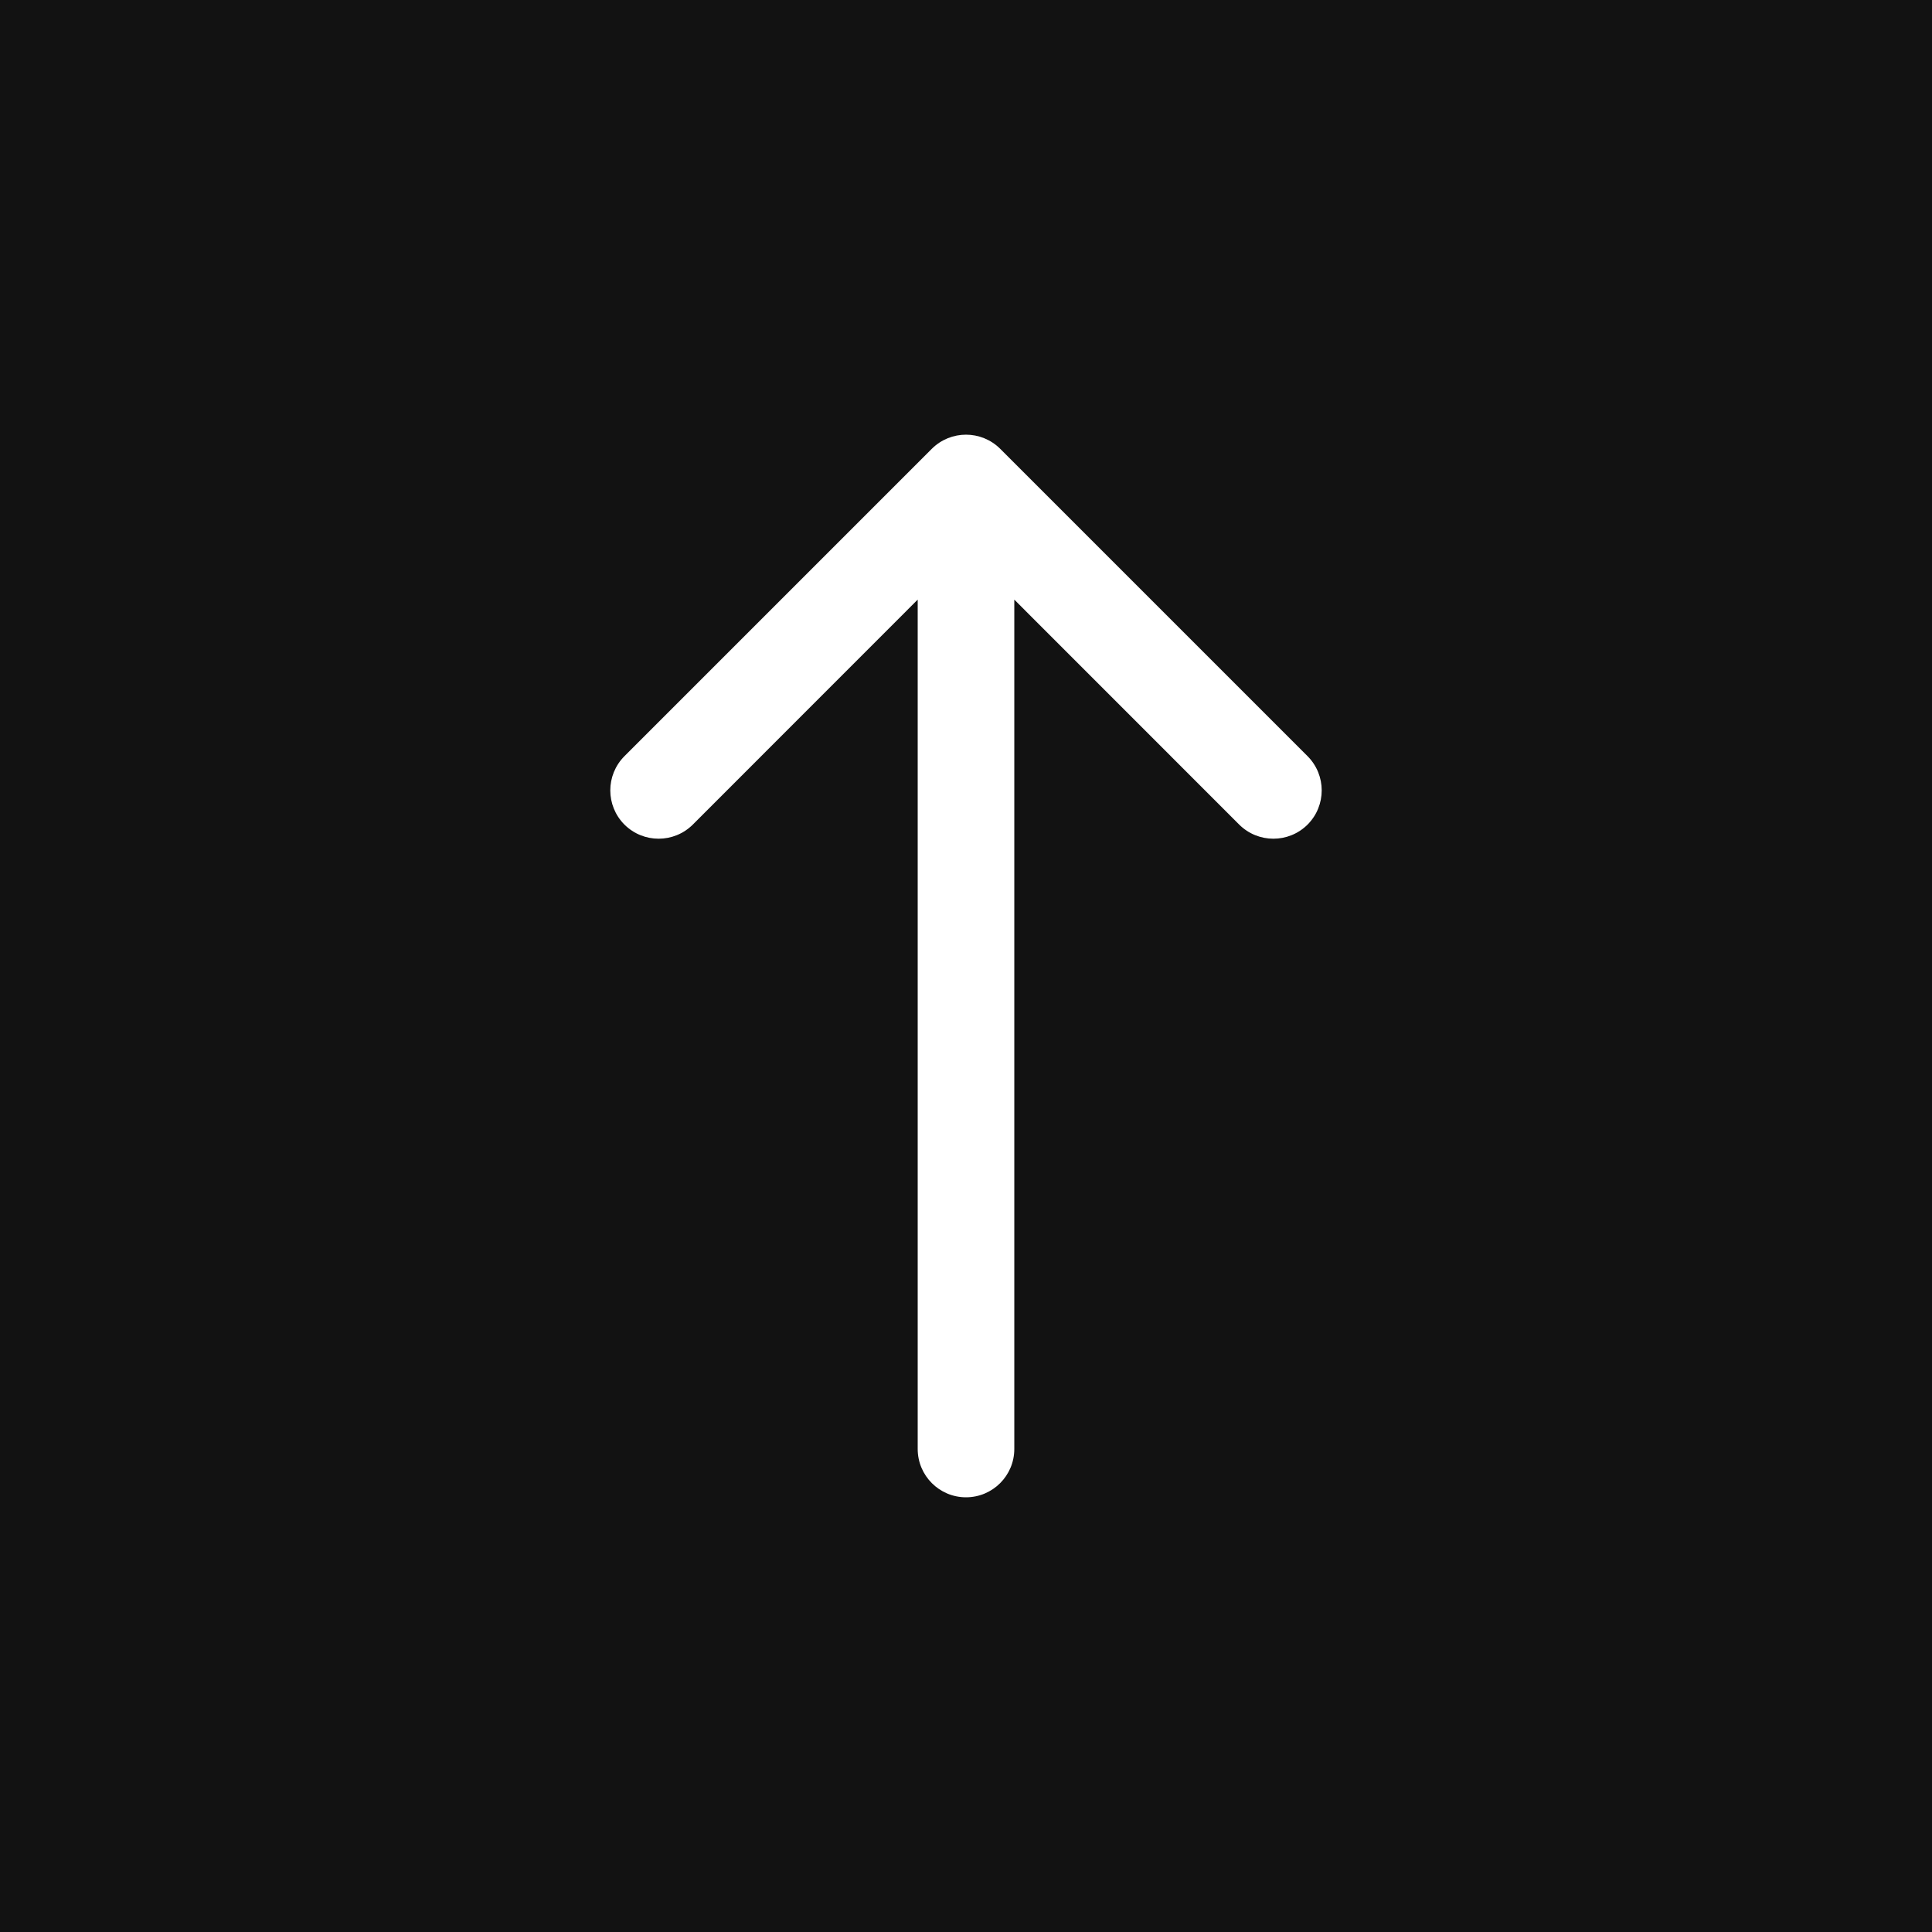
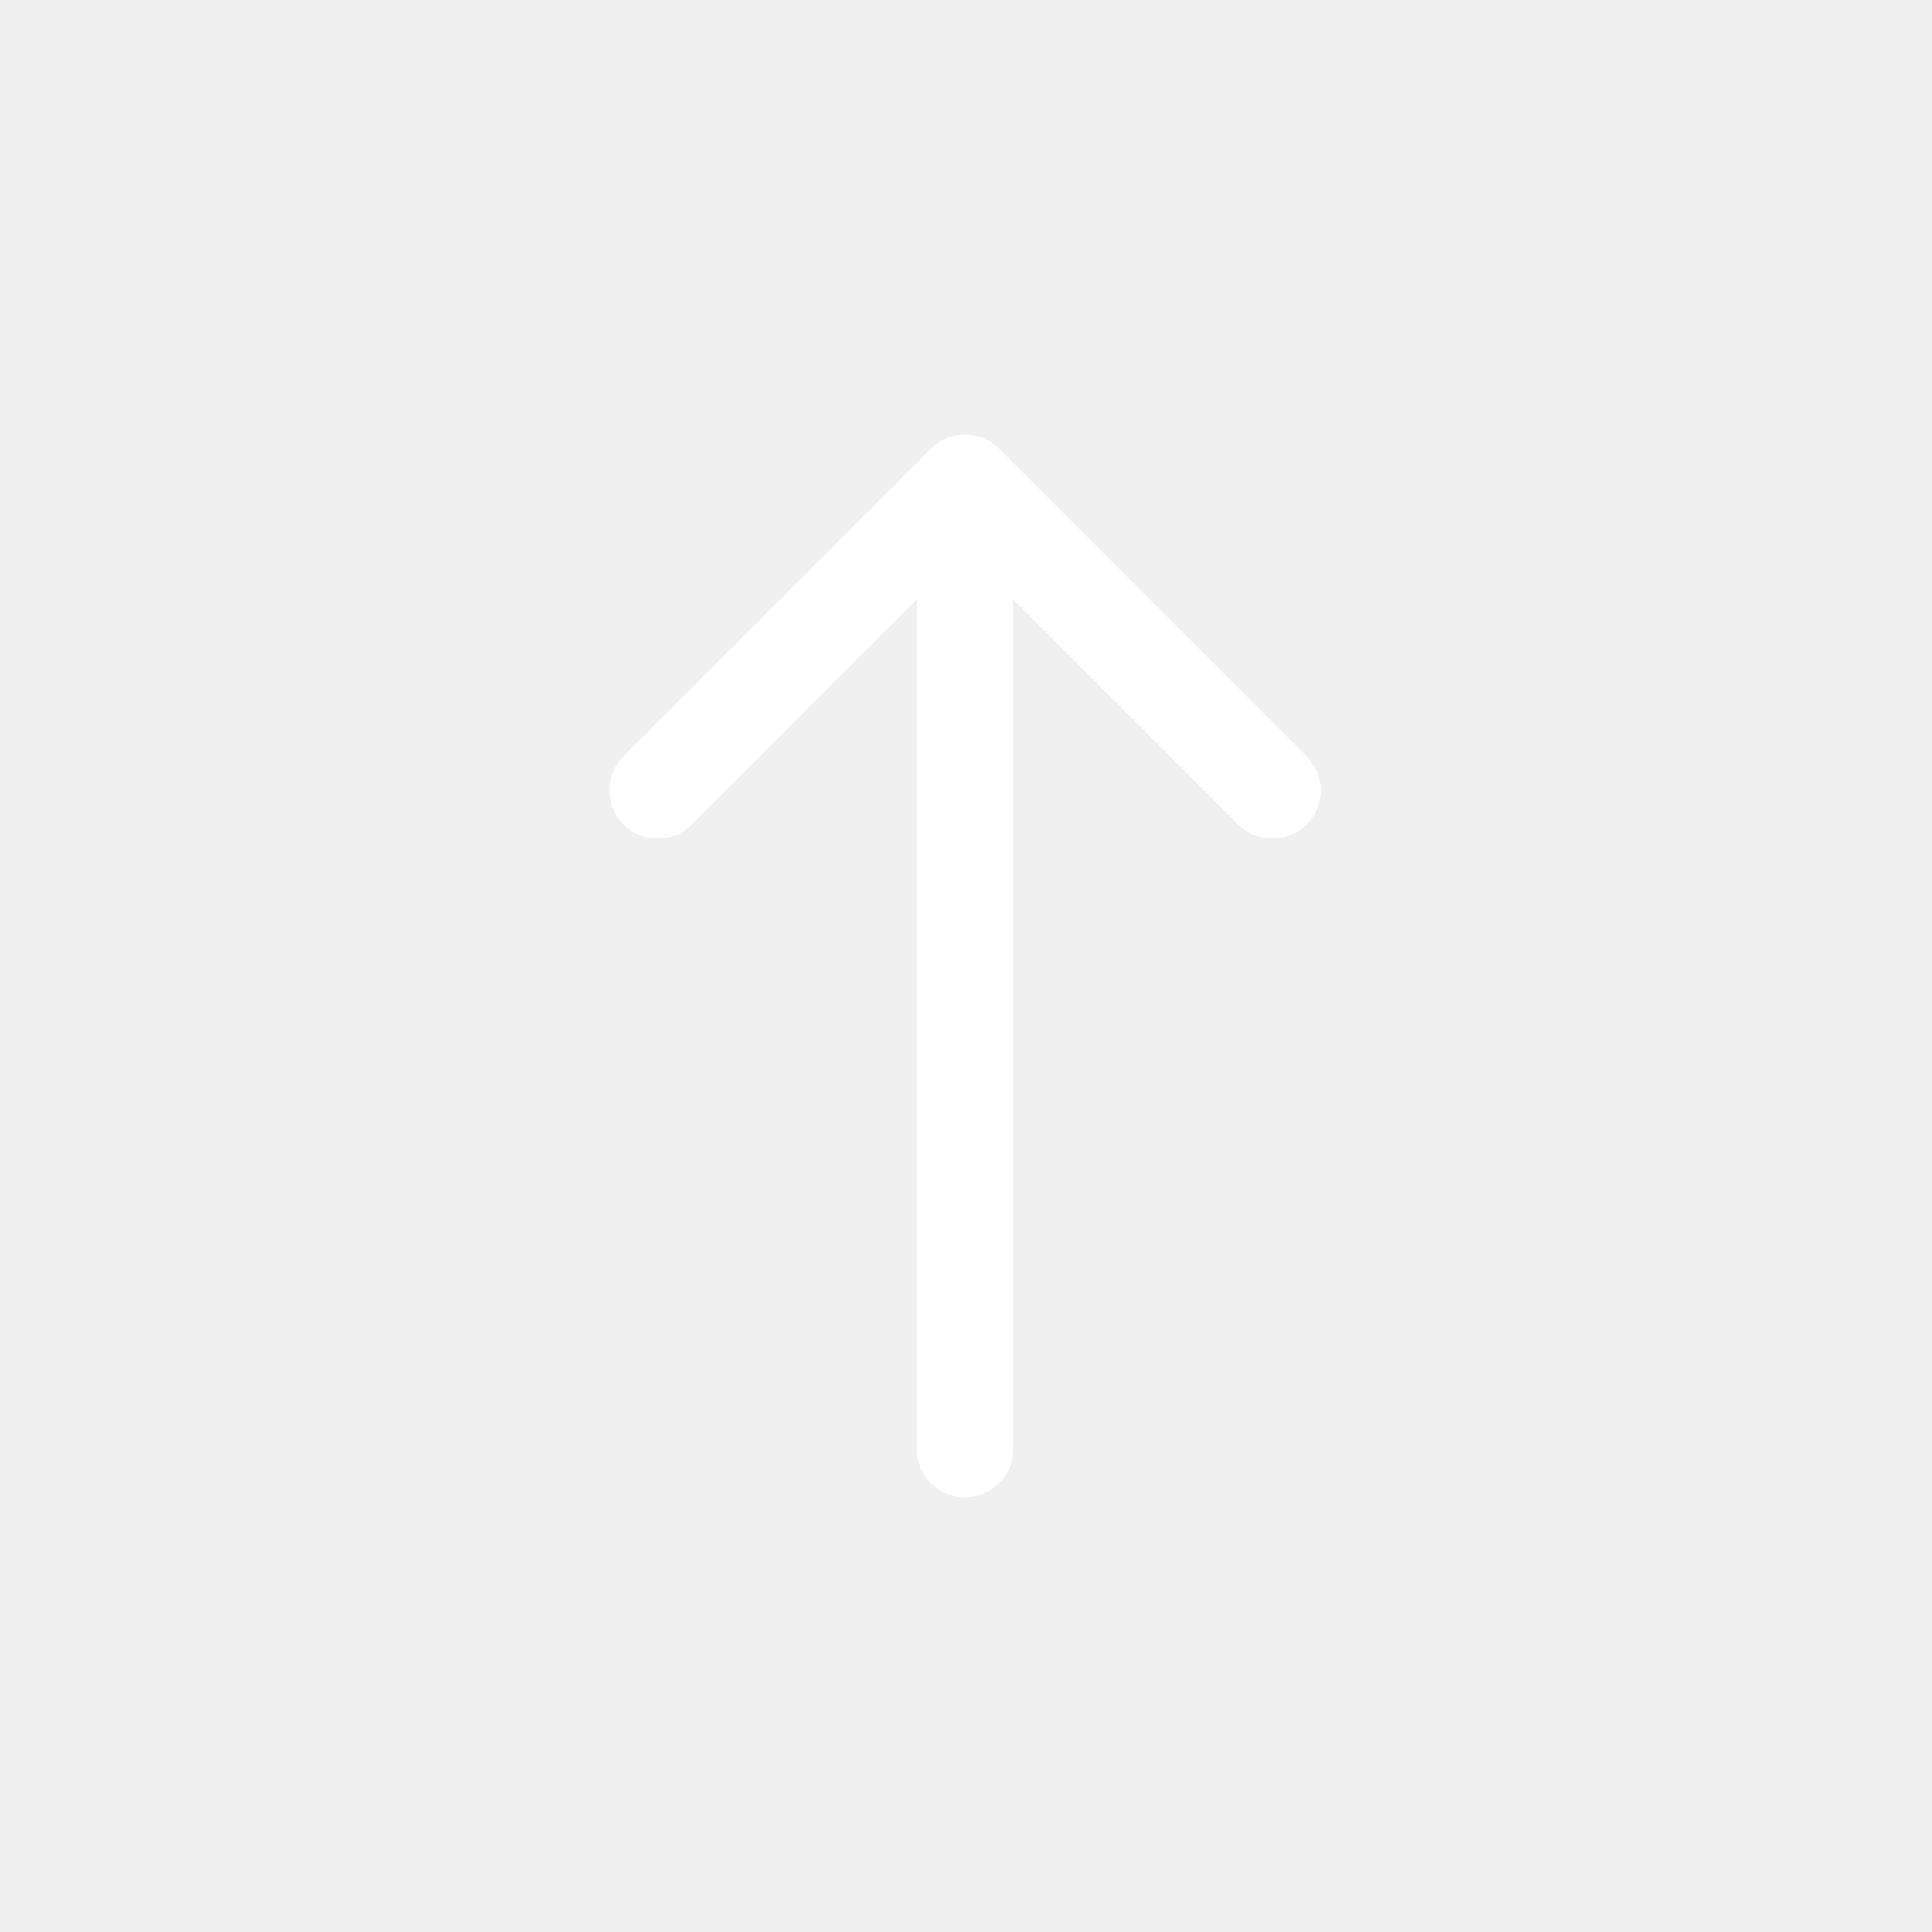
<svg xmlns="http://www.w3.org/2000/svg" width="20" height="20" viewBox="0 0 20 20" fill="none">
-   <rect width="20" height="20" fill="#121212" />
-   <path d="M9.5 15C9.5 15.276 9.724 15.5 10 15.5C10.276 15.5 10.5 15.276 10.5 15L10 15L9.5 15ZM10.354 4.646C10.158 4.451 9.842 4.451 9.646 4.646L6.464 7.828C6.269 8.024 6.269 8.34 6.464 8.536C6.66 8.731 6.976 8.731 7.172 8.536L10 5.707L12.828 8.536C13.024 8.731 13.34 8.731 13.536 8.536C13.731 8.34 13.731 8.024 13.536 7.828L10.354 4.646ZM10 15L10.5 15L10.5 5L10 5L9.5 5L9.5 15L10 15Z" fill="white" />
+   <path d="M9.49 15C9.49 15.276 9.714 15.5 9.99 15.5C10.266 15.5 10.49 15.276 10.49 15L9.99 15L9.49 15ZM10.344 4.646C10.148 4.451 9.832 4.451 9.636 4.646L6.454 7.828C6.259 8.024 6.259 8.34 6.454 8.536C6.65 8.731 6.966 8.731 7.162 8.536L9.99 5.707L12.818 8.536C13.014 8.731 13.33 8.731 13.525 8.536C13.721 8.34 13.721 8.024 13.525 7.828L10.344 4.646ZM9.99 15L10.49 15L10.49 5L9.99 5L9.49 5L9.49 15L9.99 15Z" fill="white" />
</svg>
